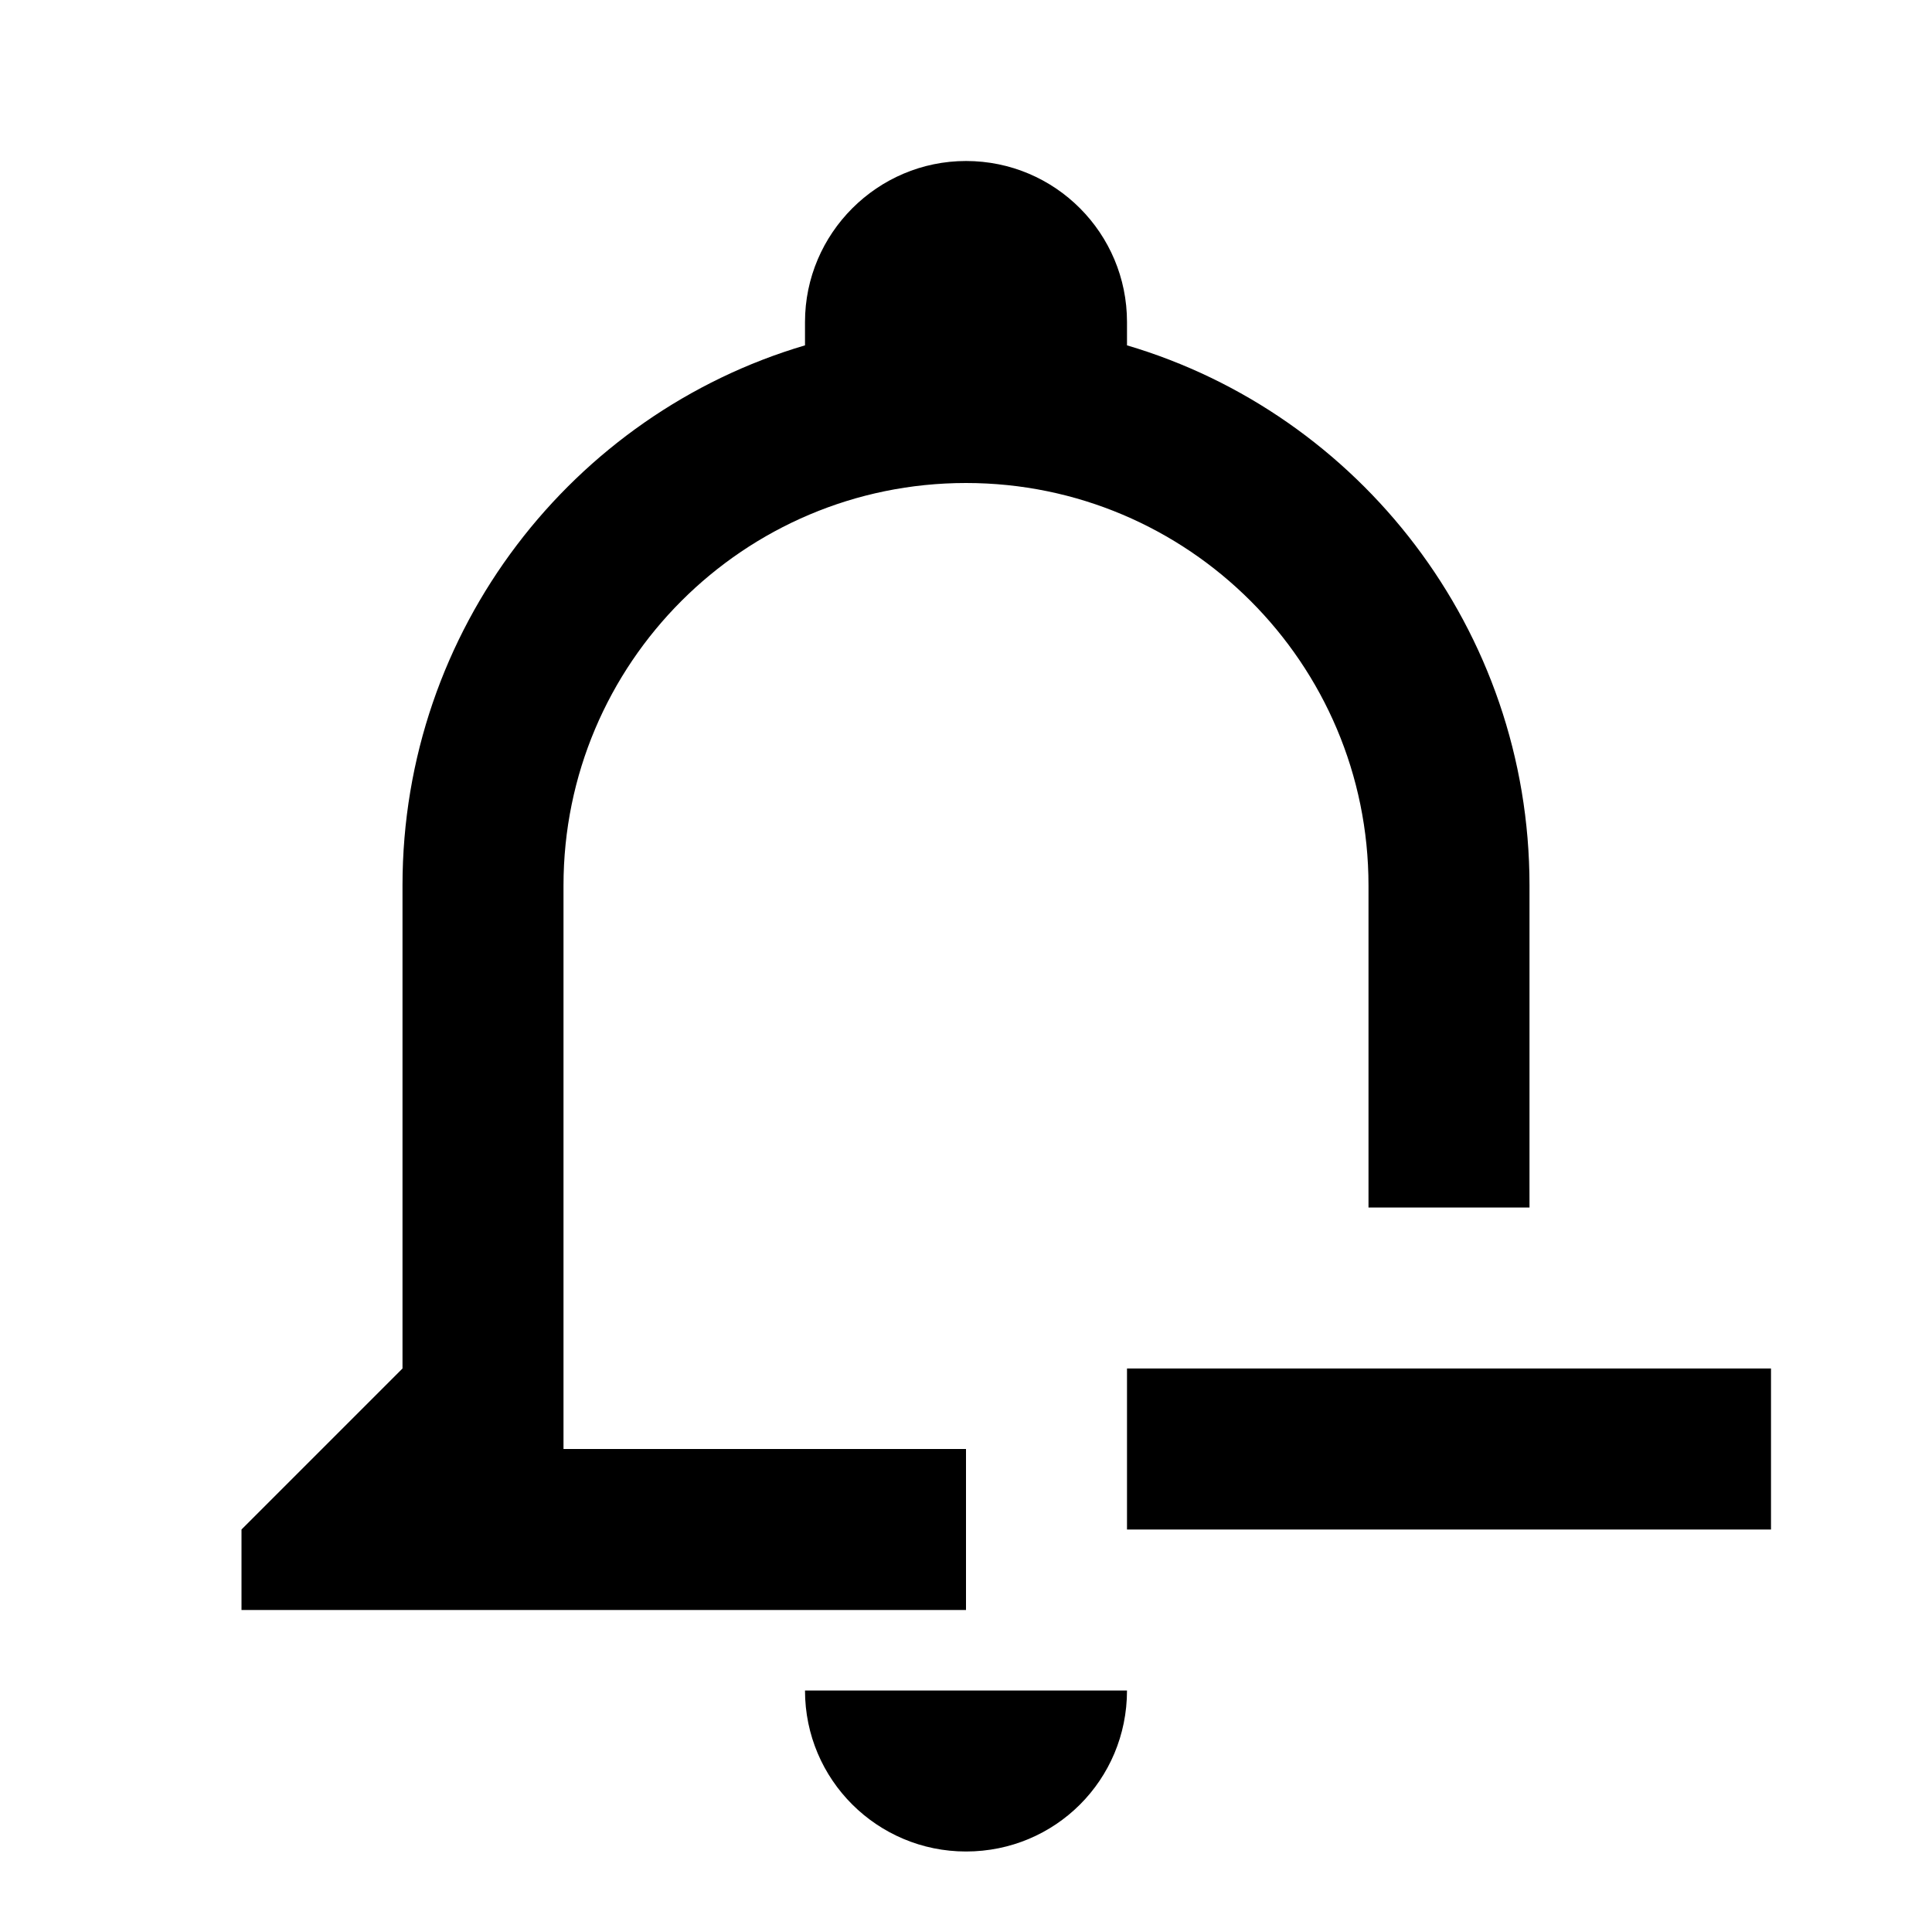
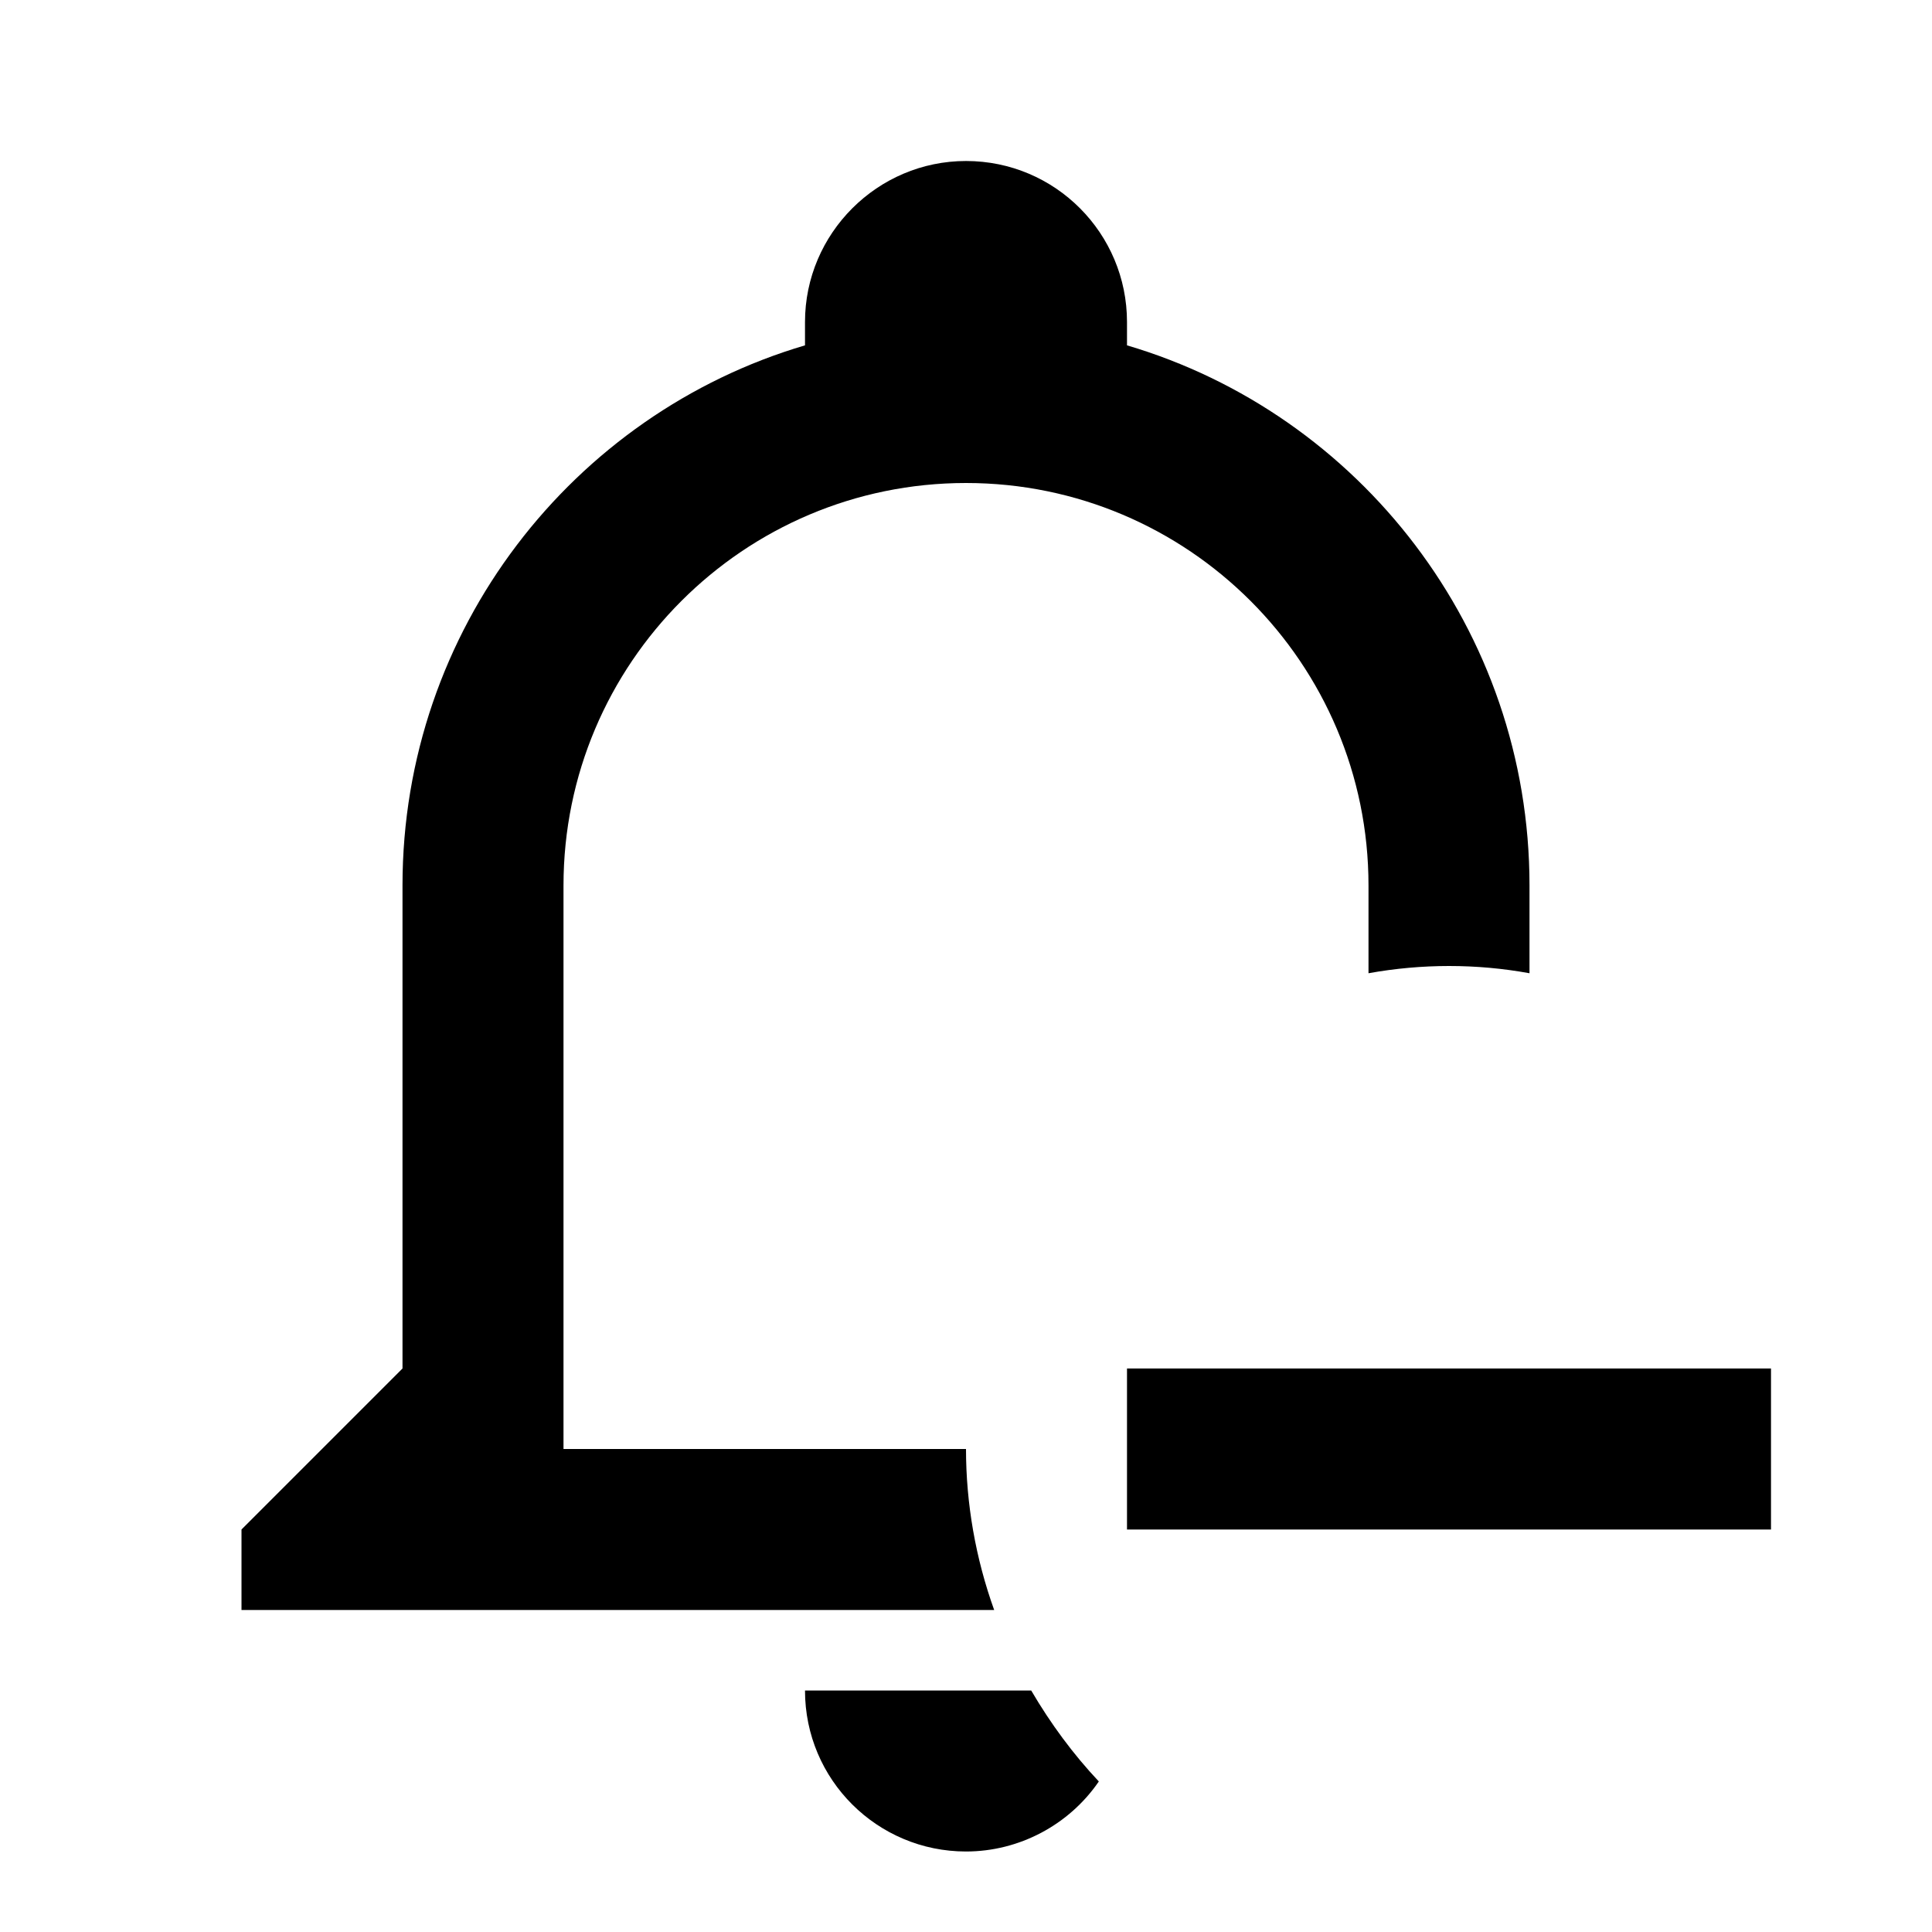
<svg xmlns="http://www.w3.org/2000/svg" version="1.1" id="mdi-bell-minus-outline" width="24" height="24" viewBox="0 0 24 24">
-   <path d="M12 2C10.9 2 10 2.9 10 4C10 4.1 10 4.19 10 4.29C7.12 5.14 5 7.82 5 11V17L3 19V20H12V18H7V11C7 8.24 9.24 6 12 6C14.76 6 17 8.24 17 11V15H19V11C19 7.82 16.88 5.14 14 4.29C14 4.19 14 4.1 14 4C14 2.9 13.11 2 12 2M14 17V19H22V17M10 21C10 22.11 10.9 23 12 23C13.11 23 14 22.11 14 21H12Z" />
+   <path d="M12 2C10.9 2 10 2.9 10 4V4.29C7.12 5.14 5 7.82 5 11V17L3 19V20H12.35C12.12 19.36 12 18.68 12 18H7V11C7 8.24 9.24 6 12 6S17 8.24 17 11V12.09C17.33 12.03 17.67 12 18 12C18.34 12 18.67 12.03 19 12.09V11C19 7.82 16.88 5.14 14 4.29V4C14 2.9 13.11 2 12 2M14 17V19H22V17M10 21C10 22.11 10.9 23 12 23C12.66 23 13.28 22.67 13.65 22.13C13.33 21.79 13.05 21.41 12.81 21H10Z" />
</svg>
